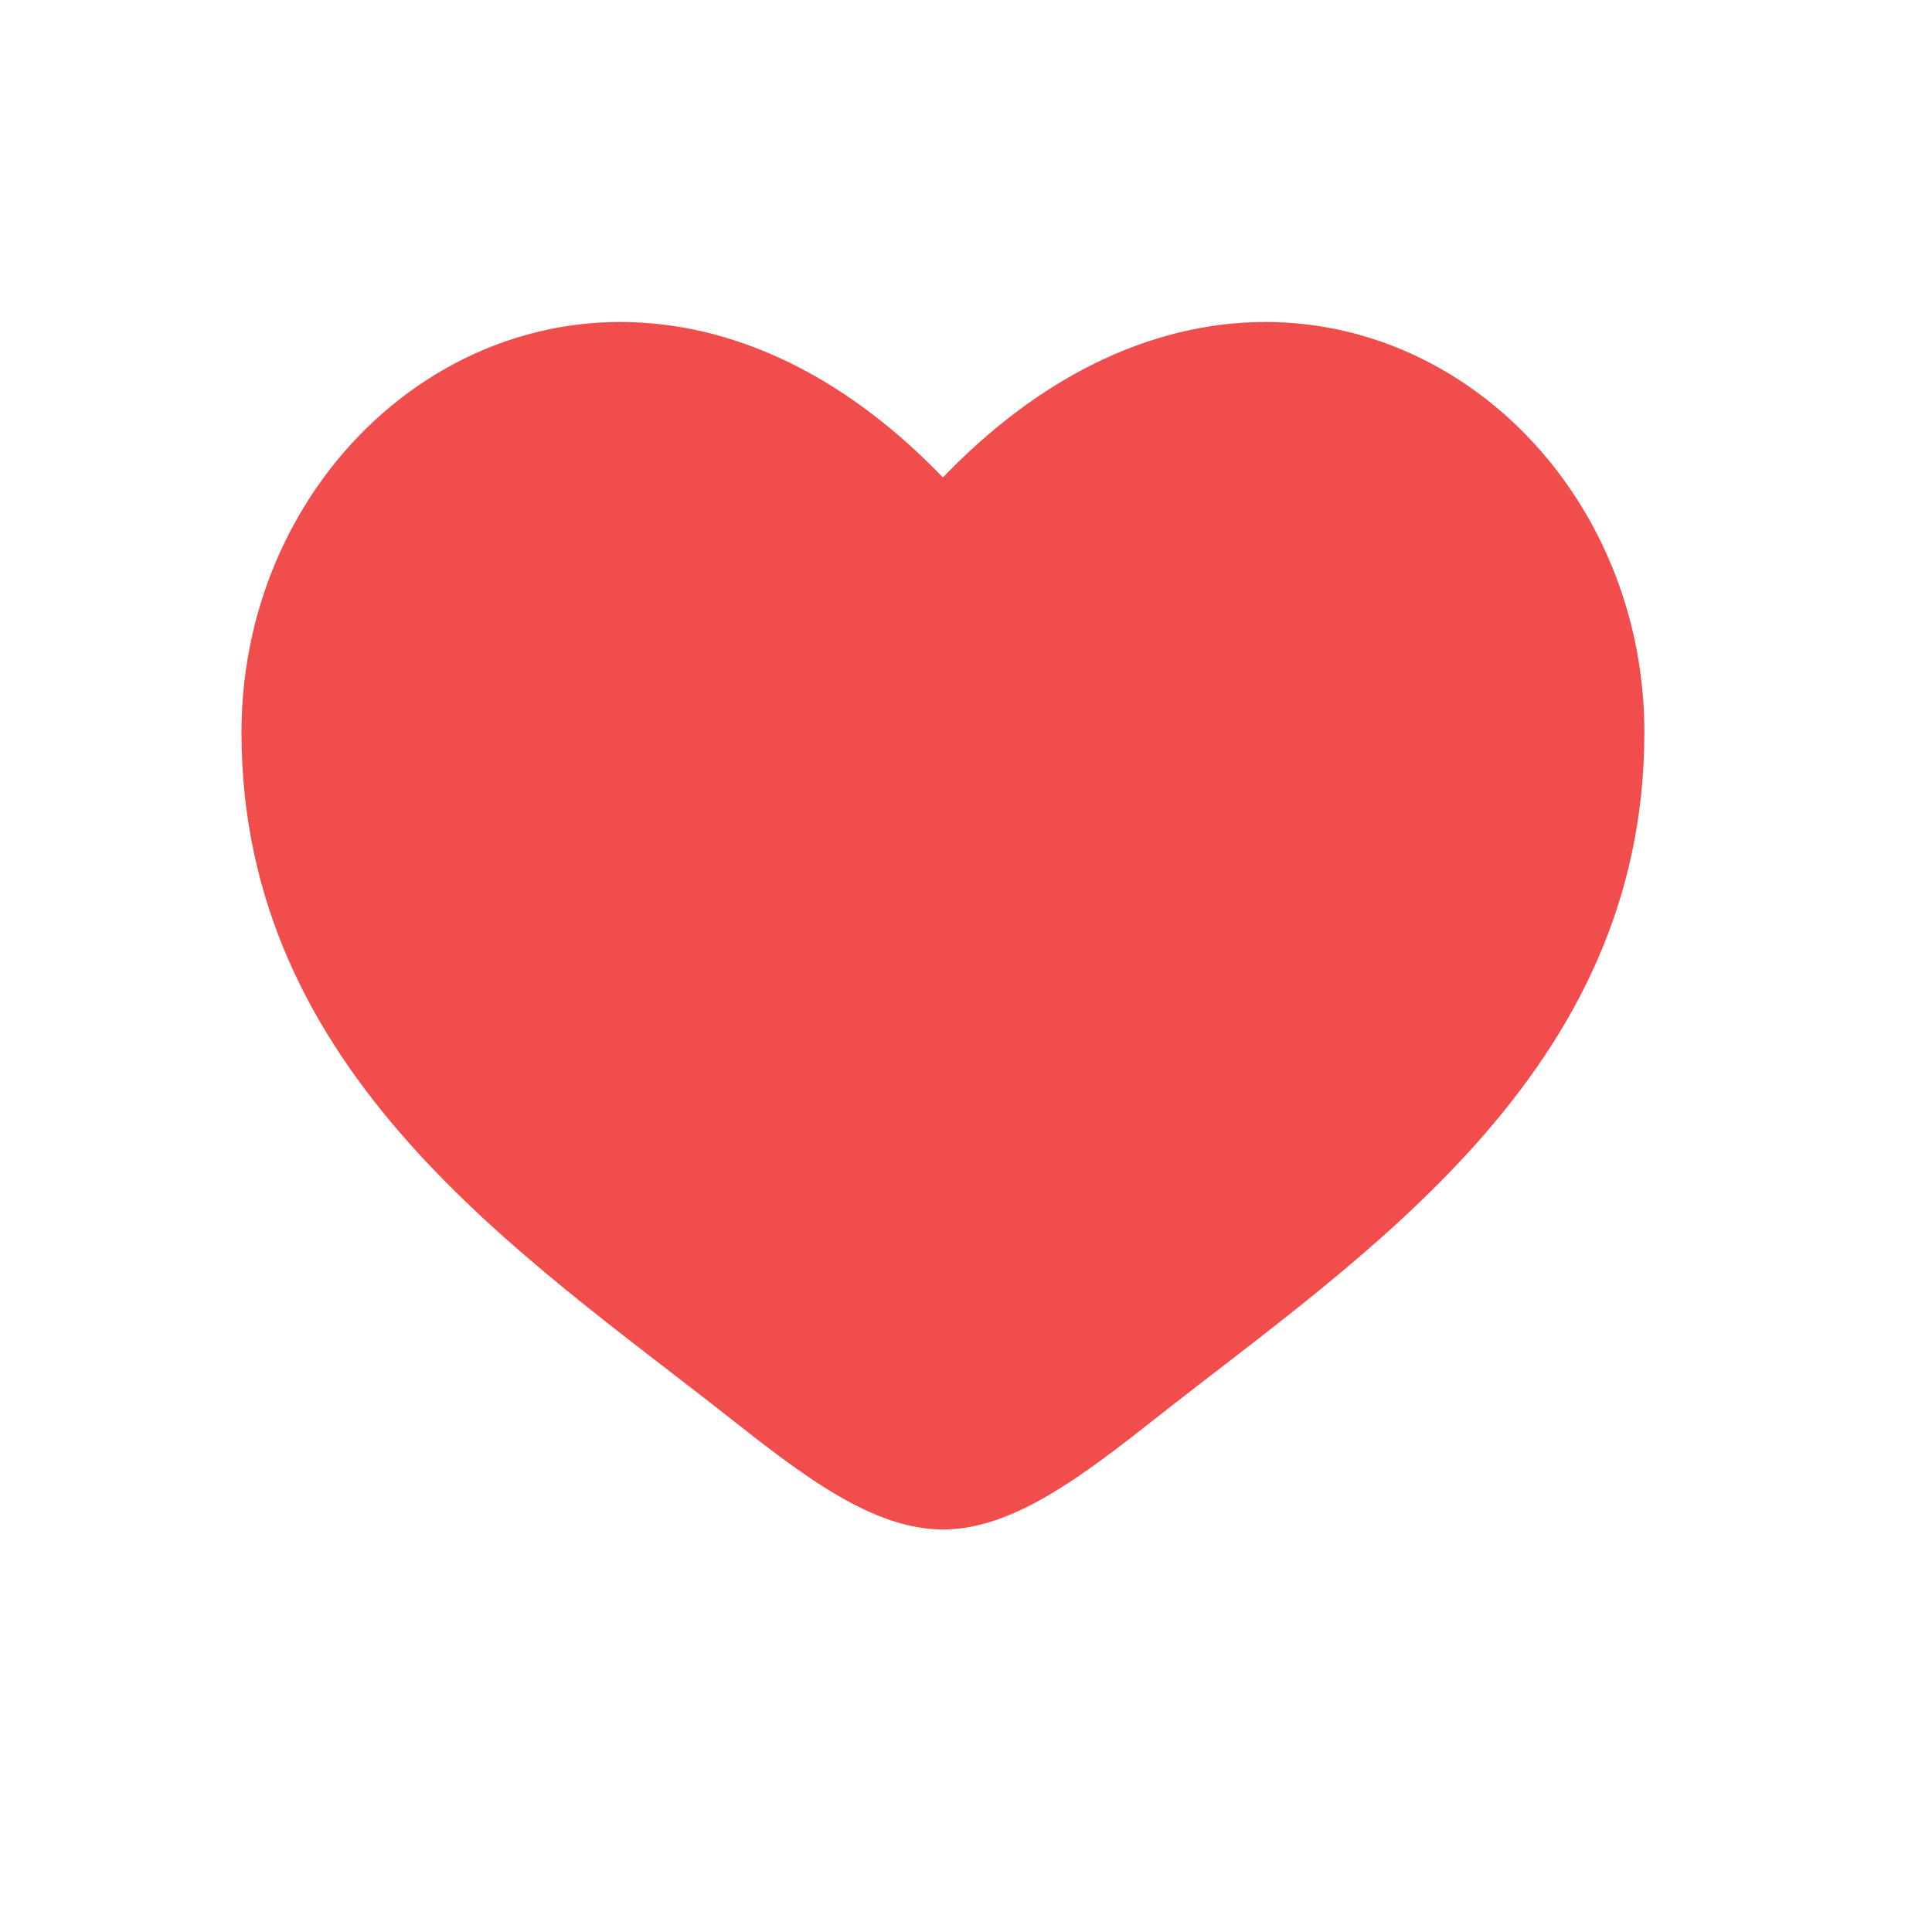
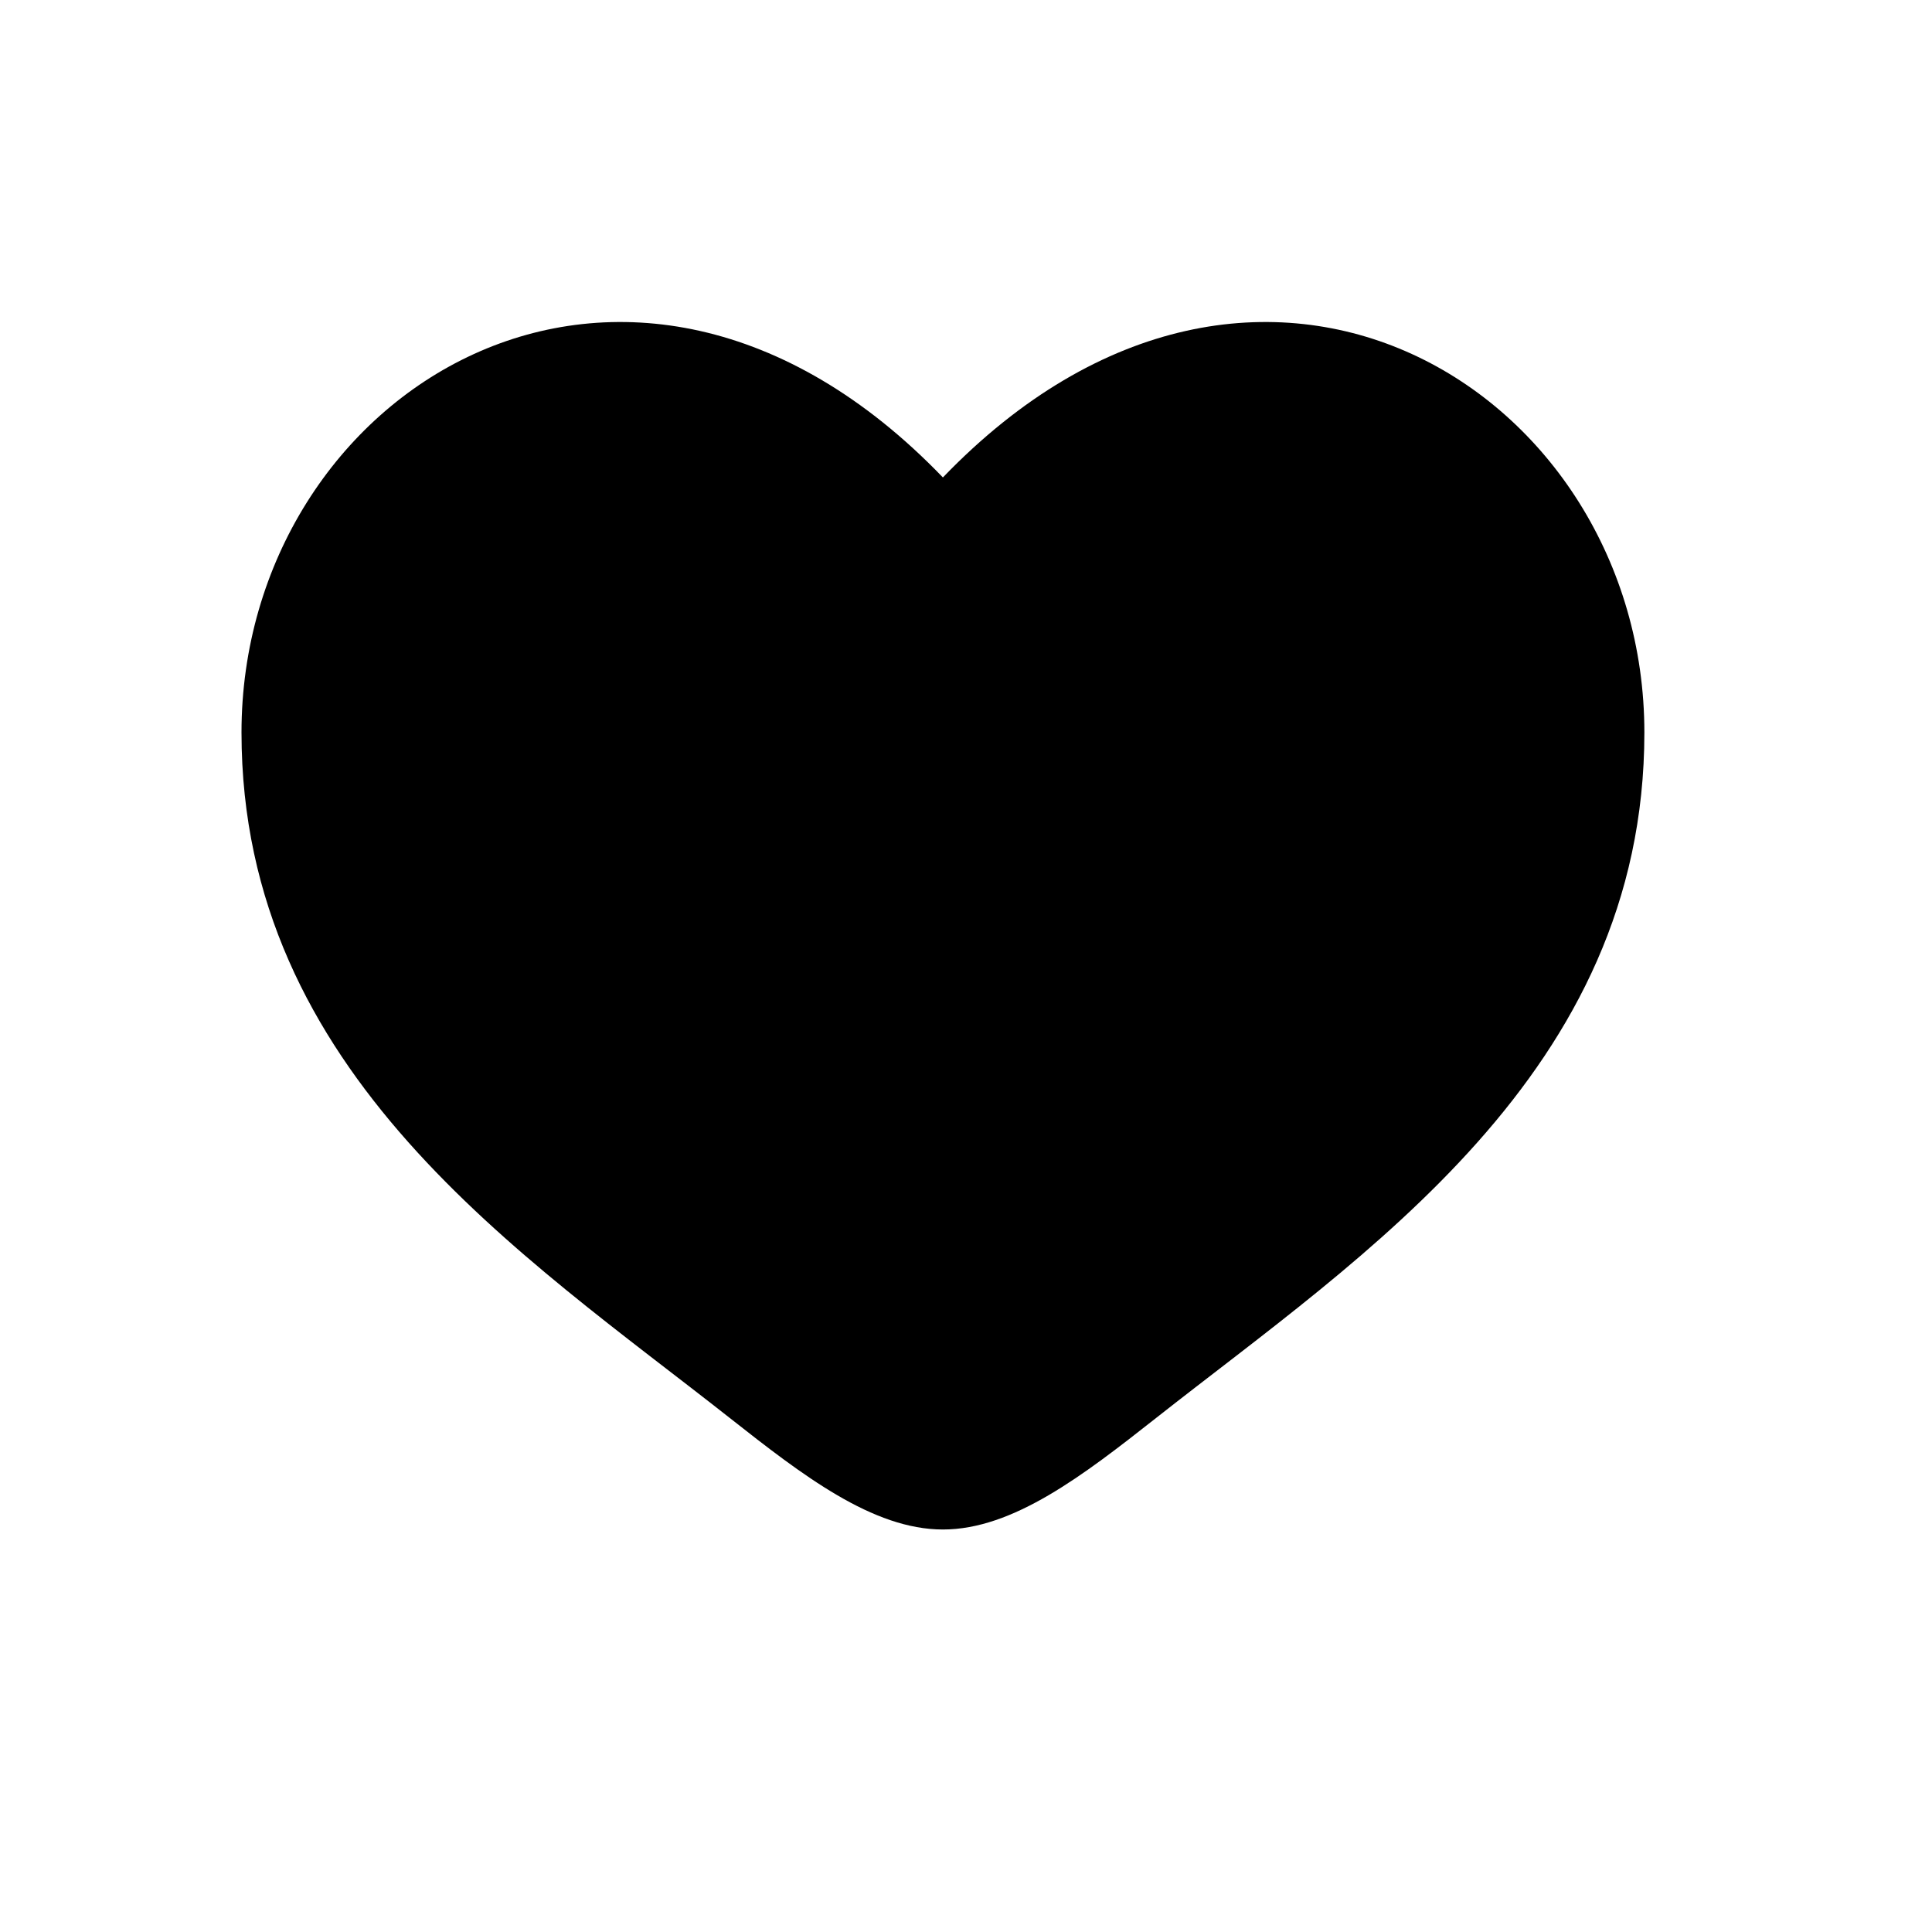
<svg xmlns="http://www.w3.org/2000/svg" width="24" height="24" viewBox="0 0 24 24" fill="none">
-   <path d="M3 9.099C3 13.336 6.502 15.594 9.066 17.615C9.971 18.328 10.842 19 11.713 19C12.585 19 13.456 18.328 14.361 17.615C16.924 15.594 20.427 13.336 20.427 9.099C20.427 4.862 15.634 1.857 11.713 5.931C7.792 1.857 3 4.862 3 9.099Z" fill="#F14D4D" />
+   <path d="M3 9.099C3 13.336 6.502 15.594 9.066 17.615C9.971 18.328 10.842 19 11.713 19C12.585 19 13.456 18.328 14.361 17.615C16.924 15.594 20.427 13.336 20.427 9.099C20.427 4.862 15.634 1.857 11.713 5.931C7.792 1.857 3 4.862 3 9.099Z" fill="#000" />
</svg>
